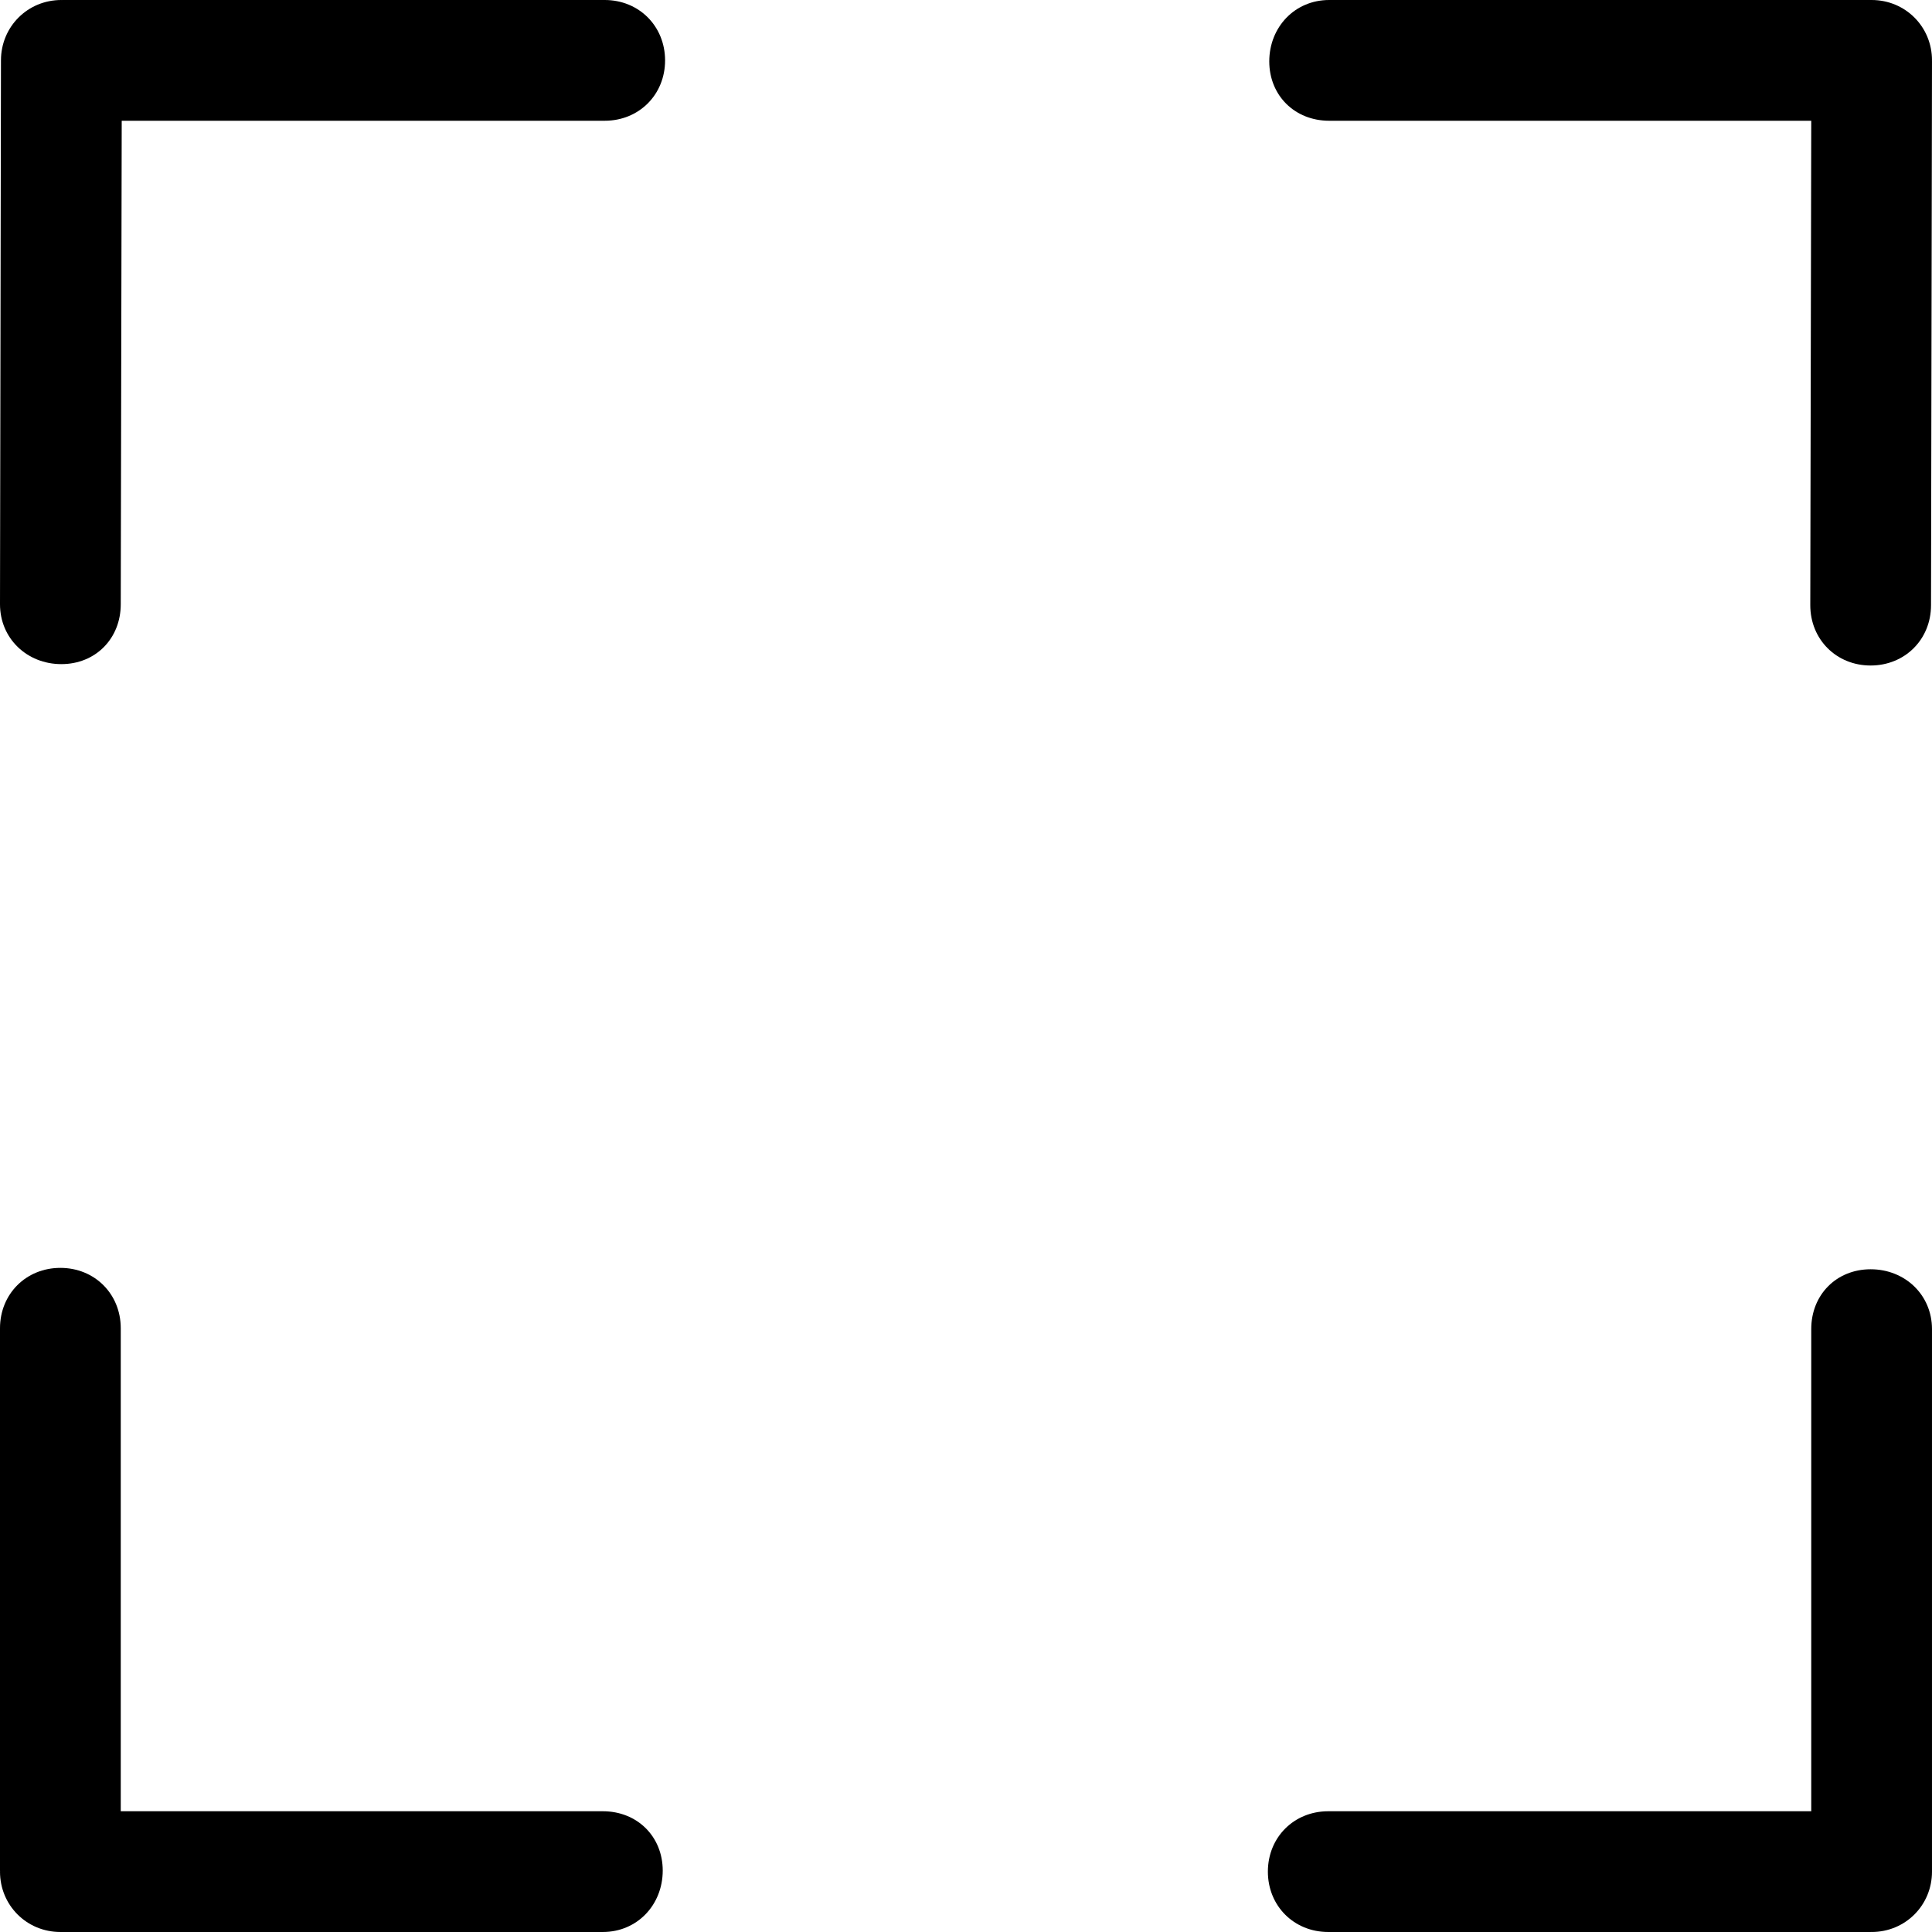
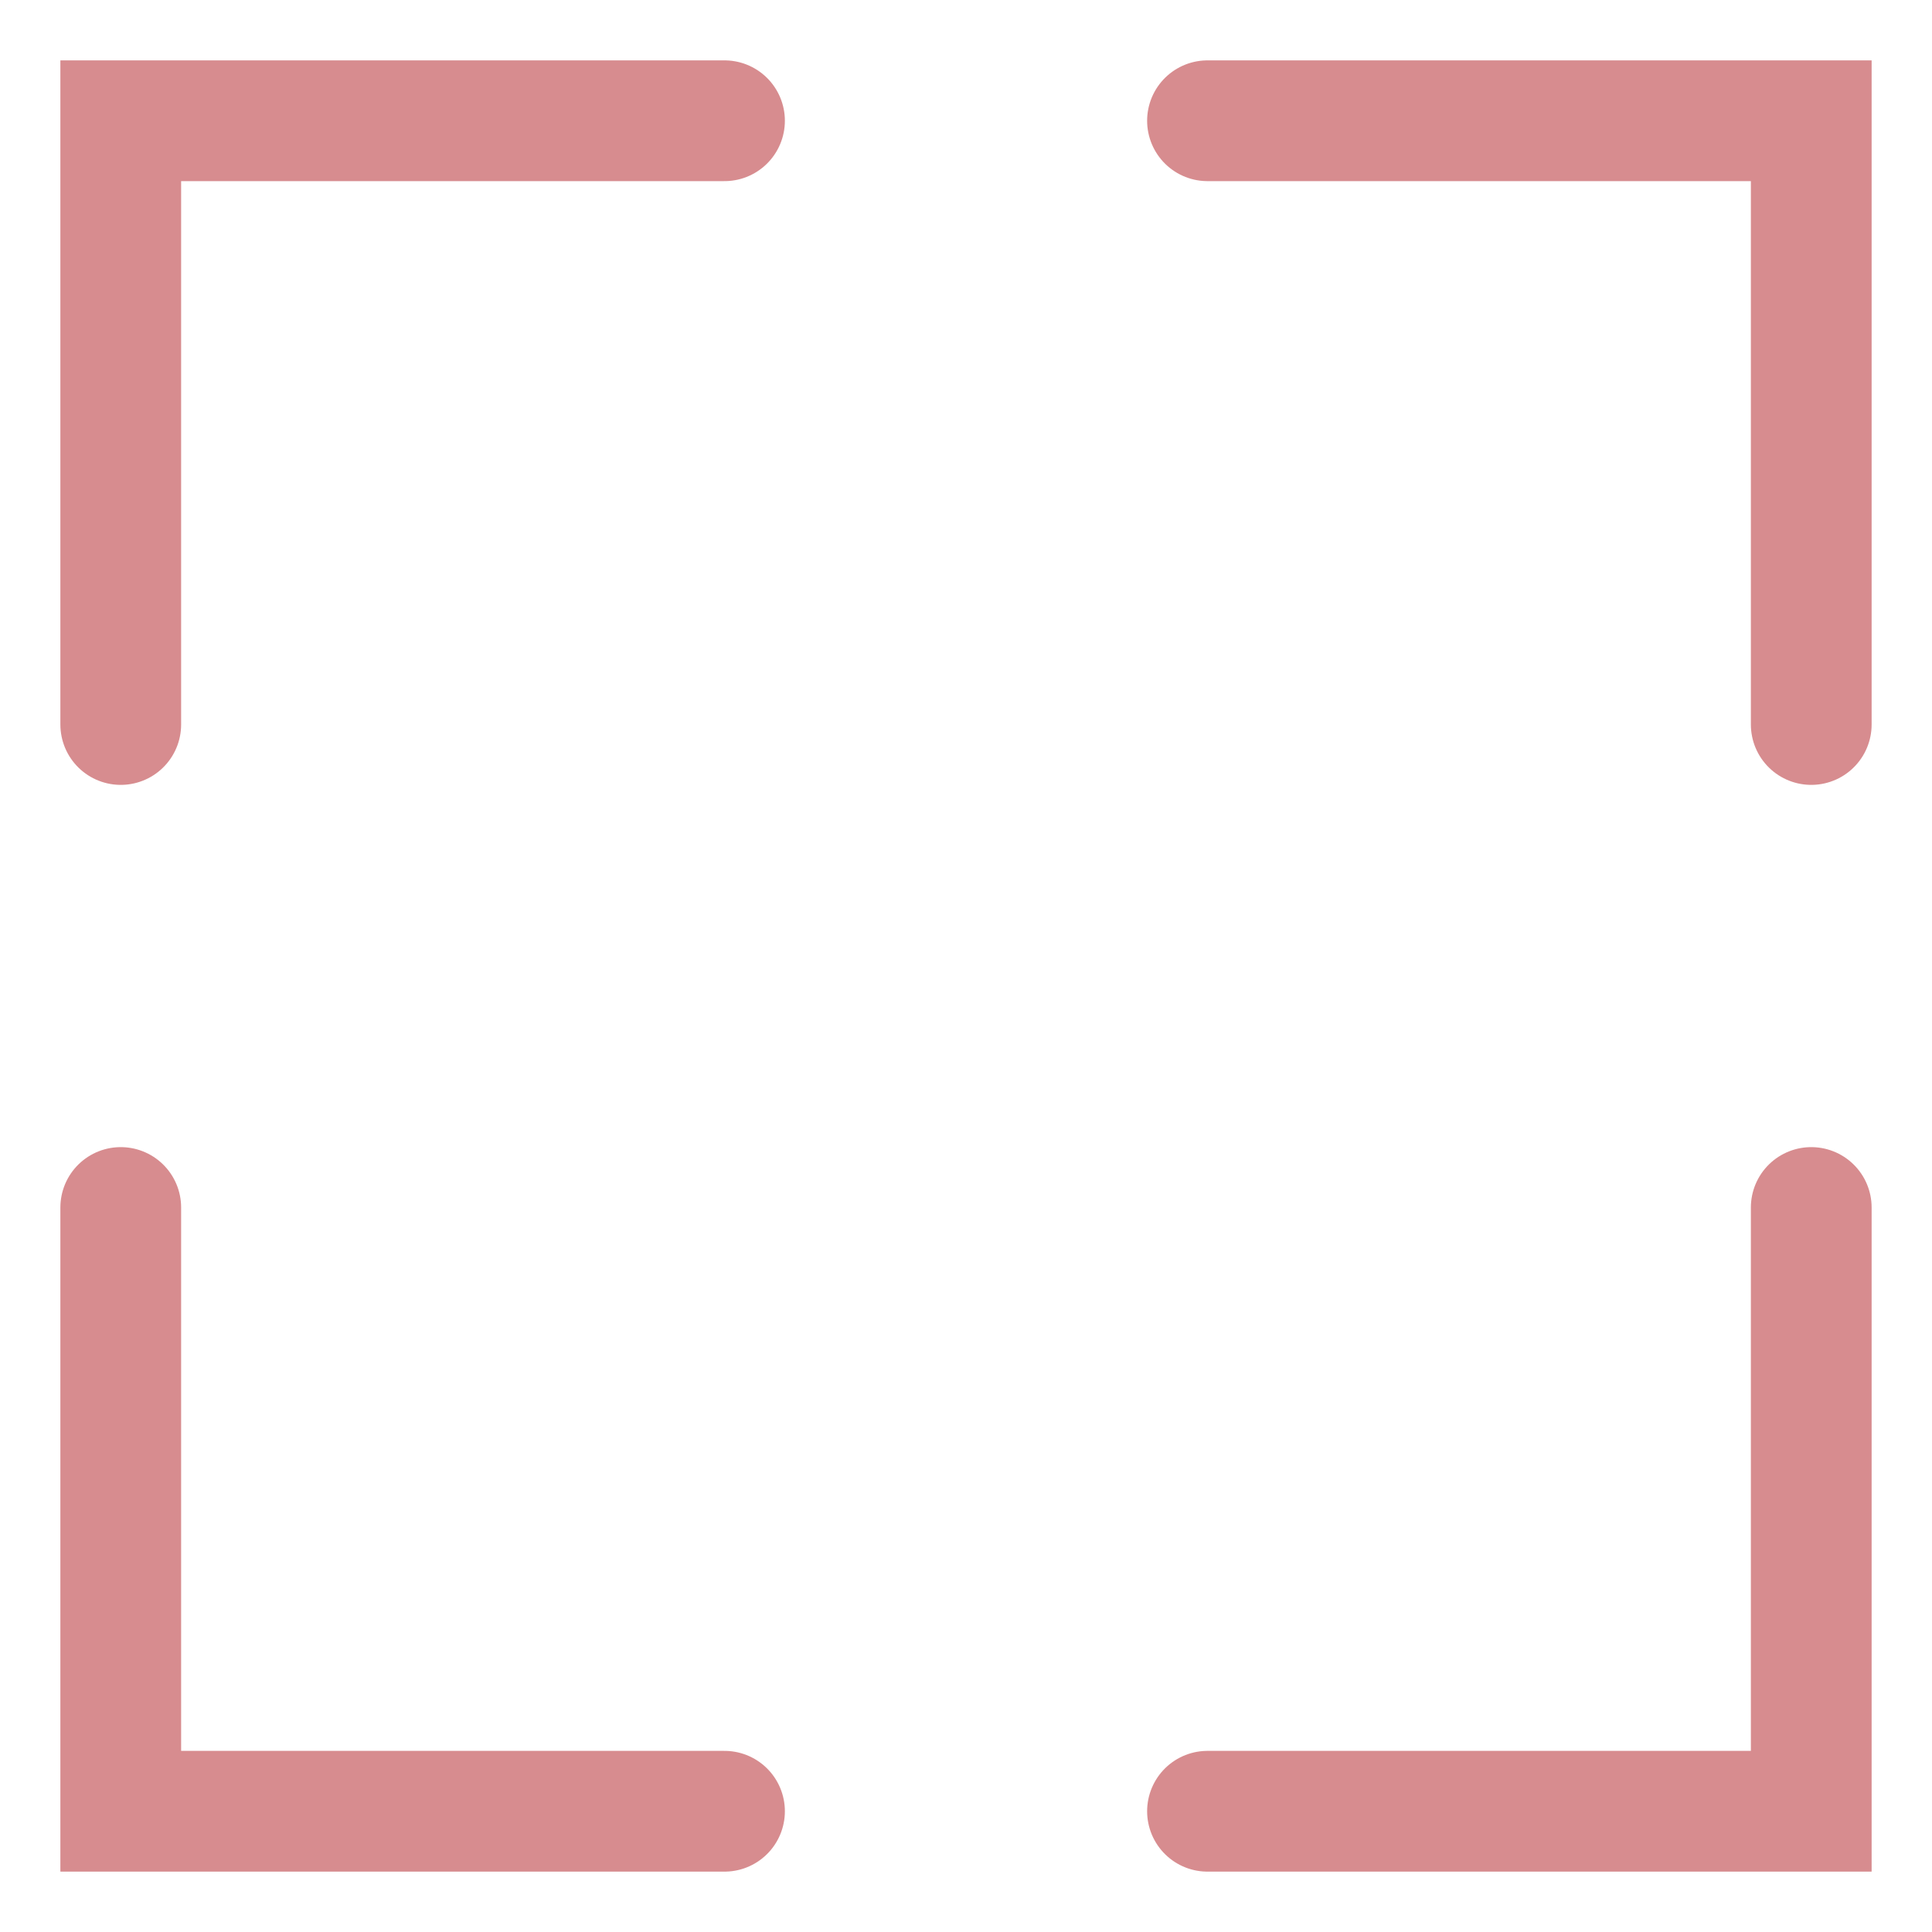
- <svg xmlns="http://www.w3.org/2000/svg" version="1.1" id="Capa_1" x="0px" y="0px" viewBox="0 0 384.97 384.97" style="enable-background:new 0 0 384.97 384.97;" xml:space="preserve">
-   <g>
-     <g id="Fullscreen">
-       <path d="M384.97,12.03c0-6.713-5.317-12.03-12.03-12.03H264.847c-6.833,0-11.922,5.39-11.934,12.223    c0,6.821,5.101,11.838,11.934,11.838h96.062l-0.193,96.519c0,6.833,5.197,12.03,12.03,12.03c6.833-0.012,12.03-5.197,12.03-12.03    l0.193-108.369c0-0.036-0.012-0.06-0.012-0.084C384.958,12.09,384.97,12.066,384.97,12.03z" />
-       <path d="M120.496,0H12.403c-0.036,0-0.06,0.012-0.096,0.012C12.283,0.012,12.247,0,12.223,0C5.51,0,0.192,5.317,0.192,12.03    L0,120.399c0,6.833,5.39,11.934,12.223,11.934c6.821,0,11.838-5.101,11.838-11.934l0.192-96.339h96.242    c6.833,0,12.03-5.197,12.03-12.03C132.514,5.197,127.317,0,120.496,0z" />
-       <path d="M120.123,360.909H24.061v-96.242c0-6.833-5.197-12.03-12.03-12.03S0,257.833,0,264.667v108.092    c0,0.036,0.012,0.06,0.012,0.084c0,0.036-0.012,0.06-0.012,0.096c0,6.713,5.317,12.03,12.03,12.03h108.092    c6.833,0,11.922-5.39,11.934-12.223C132.057,365.926,126.956,360.909,120.123,360.909z" />
-       <path d="M372.747,252.913c-6.833,0-11.85,5.101-11.838,11.934v96.062h-96.242c-6.833,0-12.03,5.197-12.03,12.03    s5.197,12.03,12.03,12.03h108.092c0.036,0,0.06-0.012,0.084-0.012c0.036-0.012,0.06,0.012,0.096,0.012    c6.713,0,12.03-5.317,12.03-12.03V264.847C384.97,258.014,379.58,252.913,372.747,252.913z" />
-     </g>
-     <g>
- 	</g>
-     <g>
- 	</g>
-     <g>
- 	</g>
-     <g>
- 	</g>
-     <g>
- 	</g>
-     <g>
- 	</g>
-   </g>
-   <g>
- </g>
-   <g>
- </g>
-   <g>
- </g>
-   <g>
- </g>
-   <g>
- </g>
-   <g>
- </g>
-   <g>
- </g>
-   <g>
- </g>
-   <g>
- </g>
-   <g>
- </g>
-   <g>
- </g>
-   <g>
- </g>
-   <g>
- </g>
-   <g>
- </g>
-   <g>
- </g>
+ <svg xmlns="http://www.w3.org/2000/svg" width="64" height="64" viewBox="0 0 64 64">
+   <polyline points="4,24 4,4 24,4" fill="none" stroke="#D78C8F" stroke-width="4" stroke-linecap="round" />
+   <polyline points="60,24 60,4 40,4" fill="none" stroke="#D78C8F" stroke-width="4" stroke-linecap="round" />
+   <polyline points="4,40 4,60 24,60" fill="none" stroke="#D78C8F" stroke-width="4" stroke-linecap="round" />
+   <polyline points="60,40 60,60 40,60" fill="none" stroke="#D78C8F" stroke-width="4" stroke-linecap="round" />
</svg>
